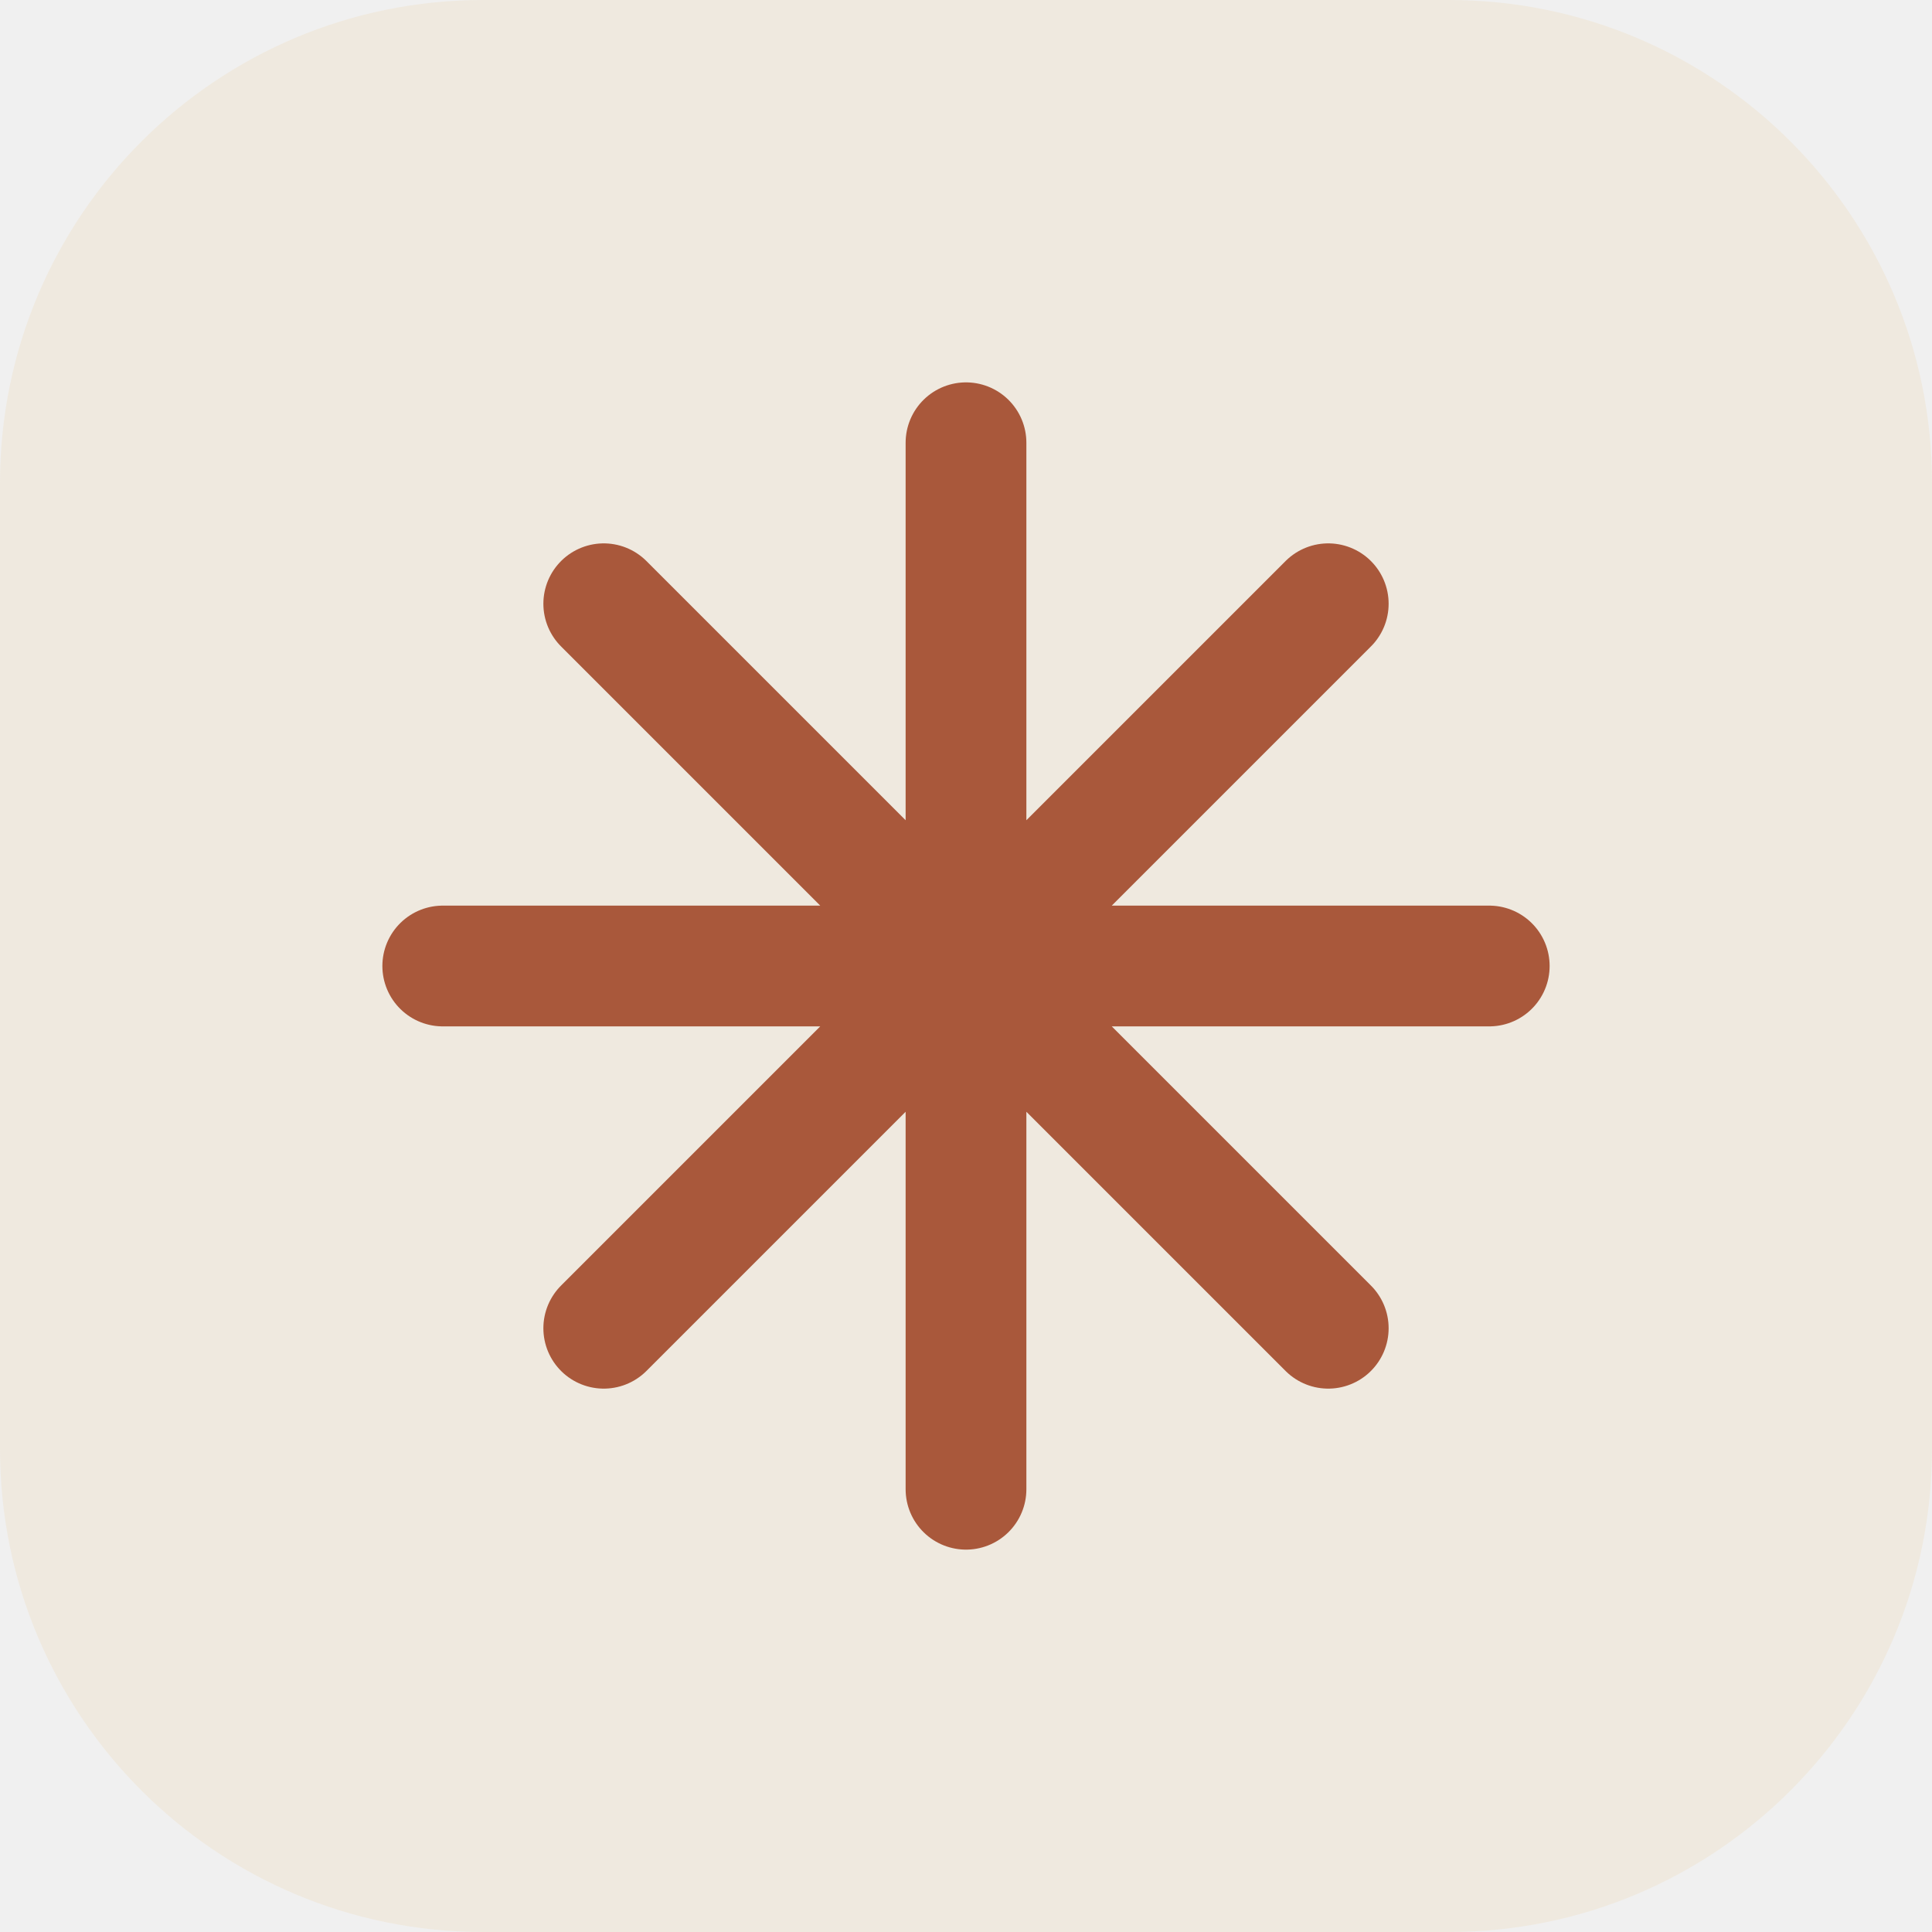
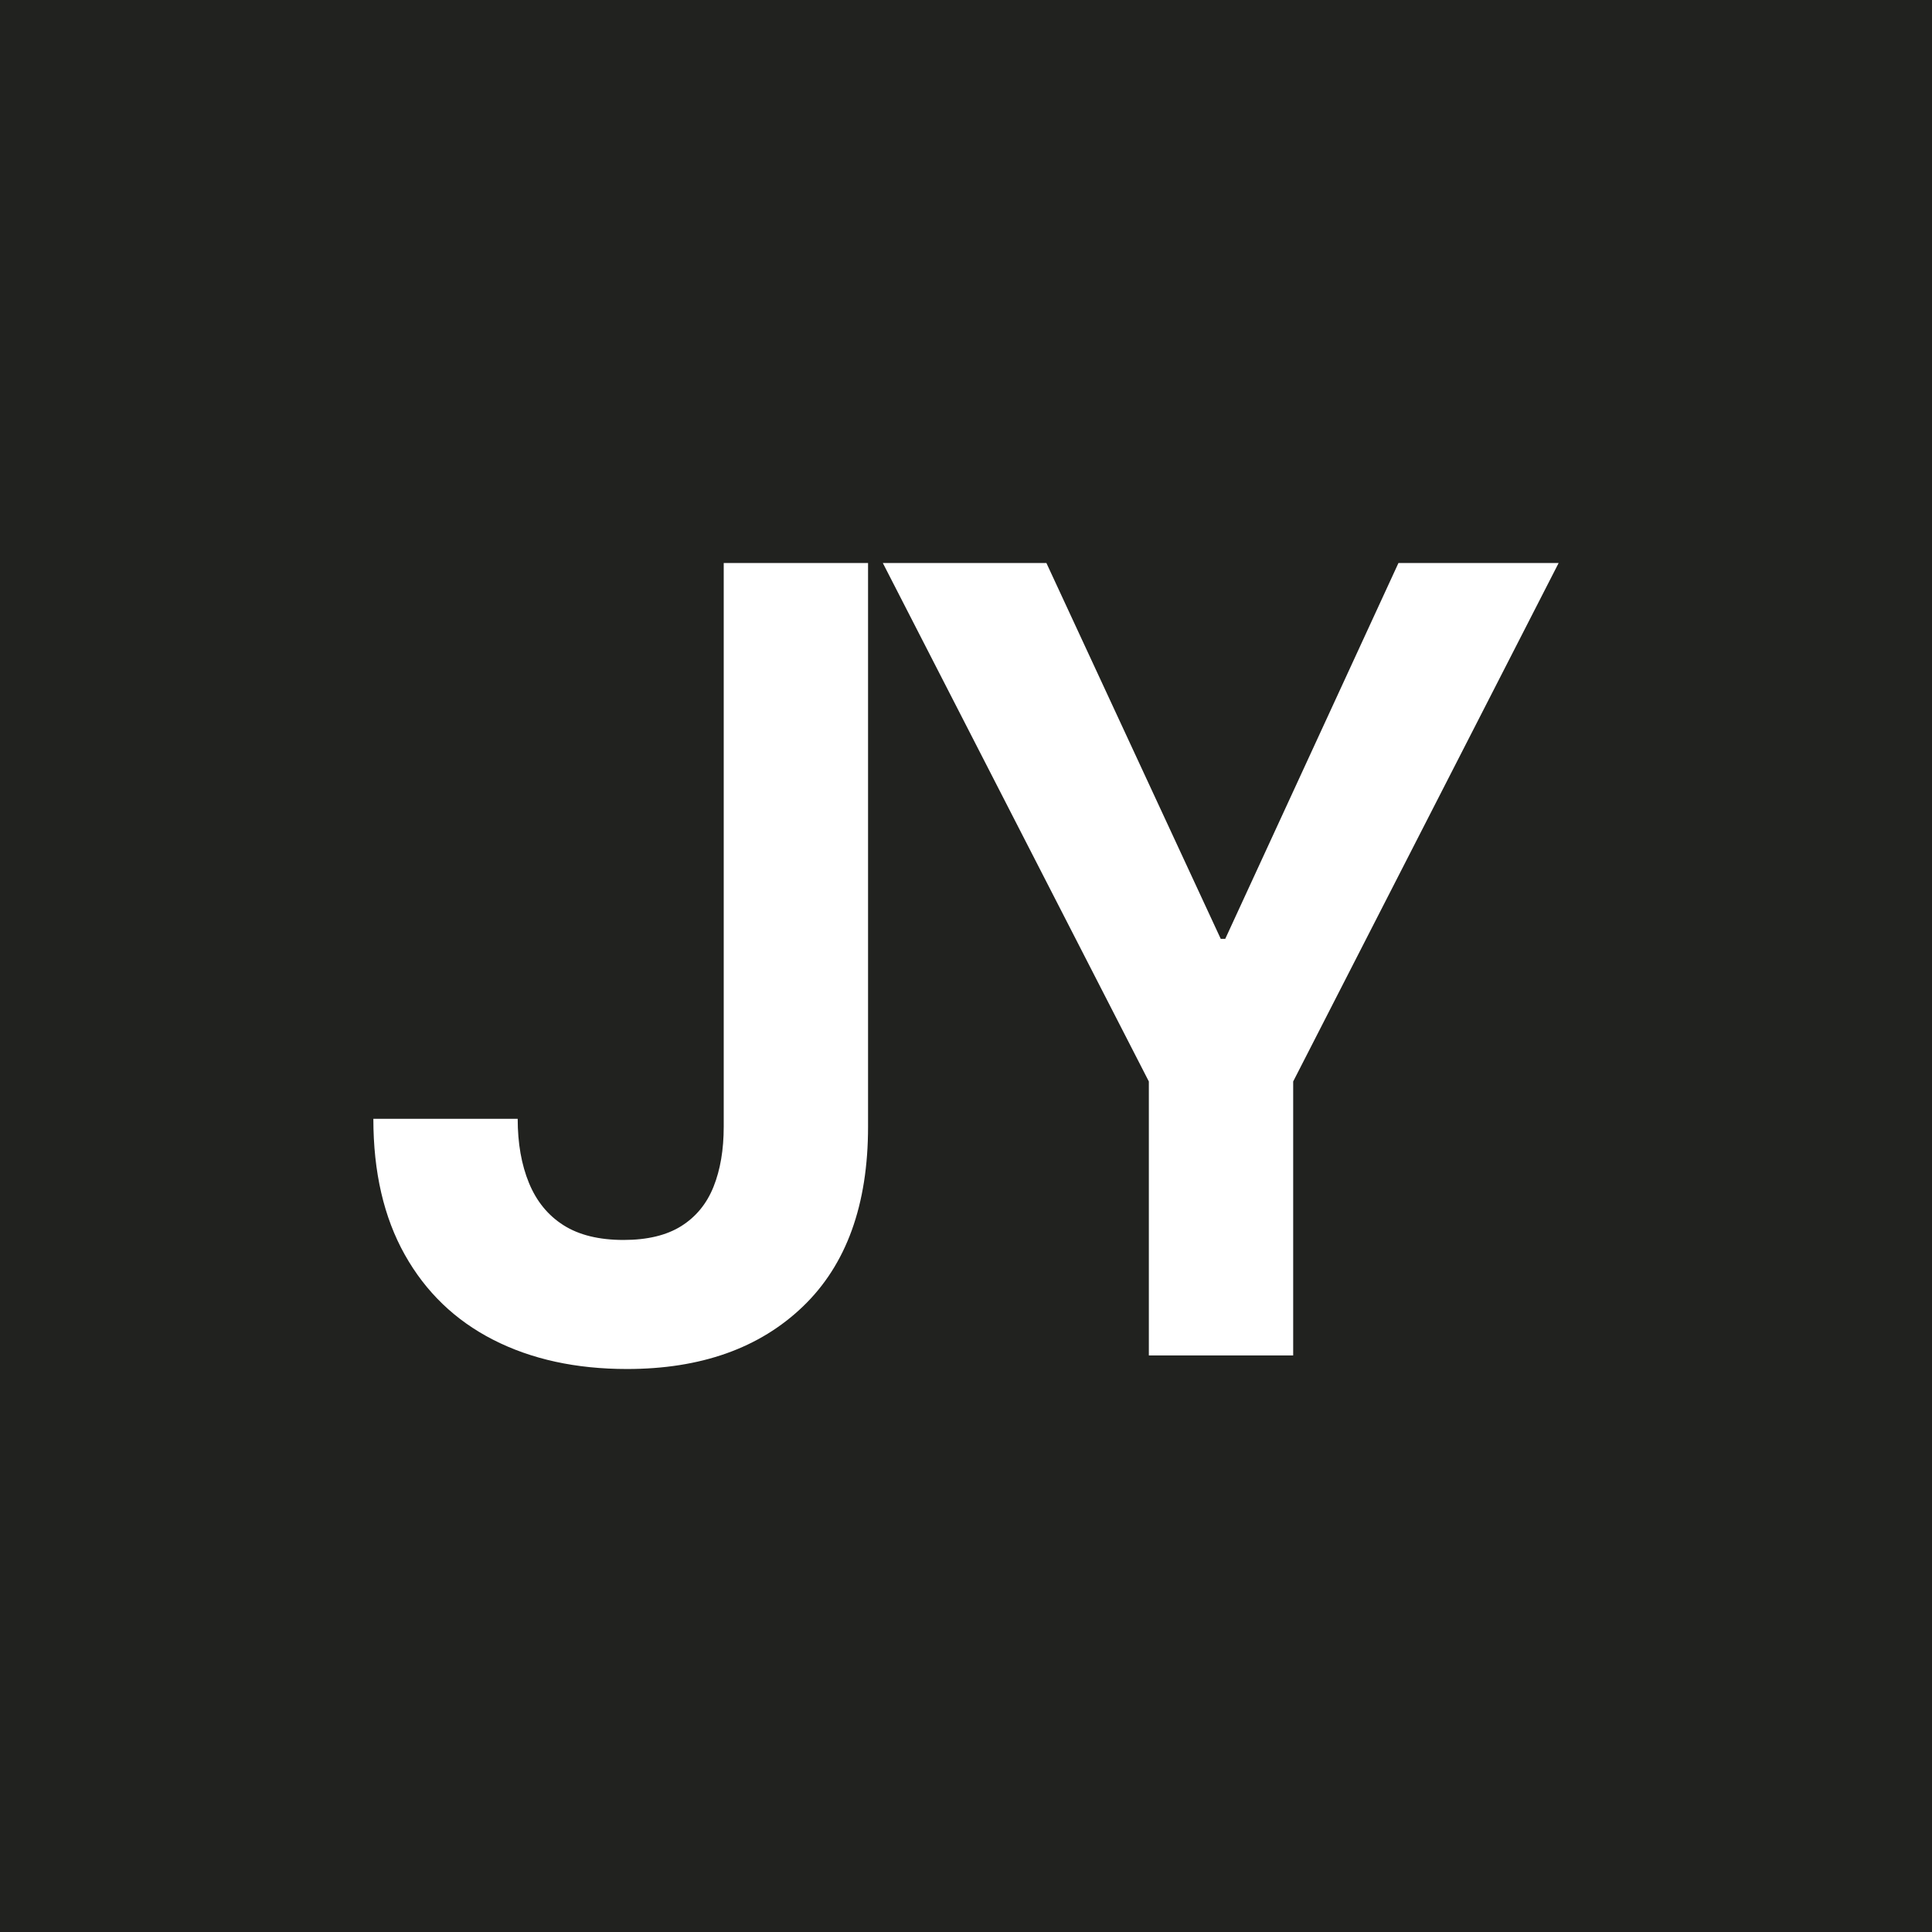
- <svg xmlns="http://www.w3.org/2000/svg" viewBox="0 0 48 48">
-   <rect width="48" height="48" rx="12" fill="#efe9df" />
-   <path d="M24 11v26M11 24h26m-22-9 18 18m0-18L15 33" stroke="#a9583b" stroke-width="3" stroke-linecap="round" />
+ <svg xmlns="http://www.w3.org/2000/svg" width="1024" height="1024" viewBox="0 0 1024 1024" role="img" aria-labelledby="title">
+   <rect width="1024" height="1024" fill="#21221F" />
+   <path fill="#FFFFFF" d="M332.287 725.600 Q291.787 725.600 261.487 710.150 Q231.187 694.700 214.537 665.000 Q197.887 635.300 197.887 593.000 L274.387 593.000 Q274.387 612.500 280.387 627.050 Q286.387 641.600 298.687 649.400 Q310.987 657.200 330.487 657.200 Q349.387 657.200 361.087 649.850 Q372.787 642.500 378.187 629.000 Q383.587 615.500 383.587 597.200 L383.587 298.400 L460.087 298.400 L460.087 597.200 Q460.087 659.300 425.587 692.450 Q391.087 725.600 332.287 725.600 Z M608.913 718.400 L608.913 573.200 L467.913 298.400 L554.613 298.400 L647.013 497.600 L649.413 497.600 L741.213 298.400 L826.113 298.400 L685.413 573.200 L685.413 718.400 Z" />
</svg>
